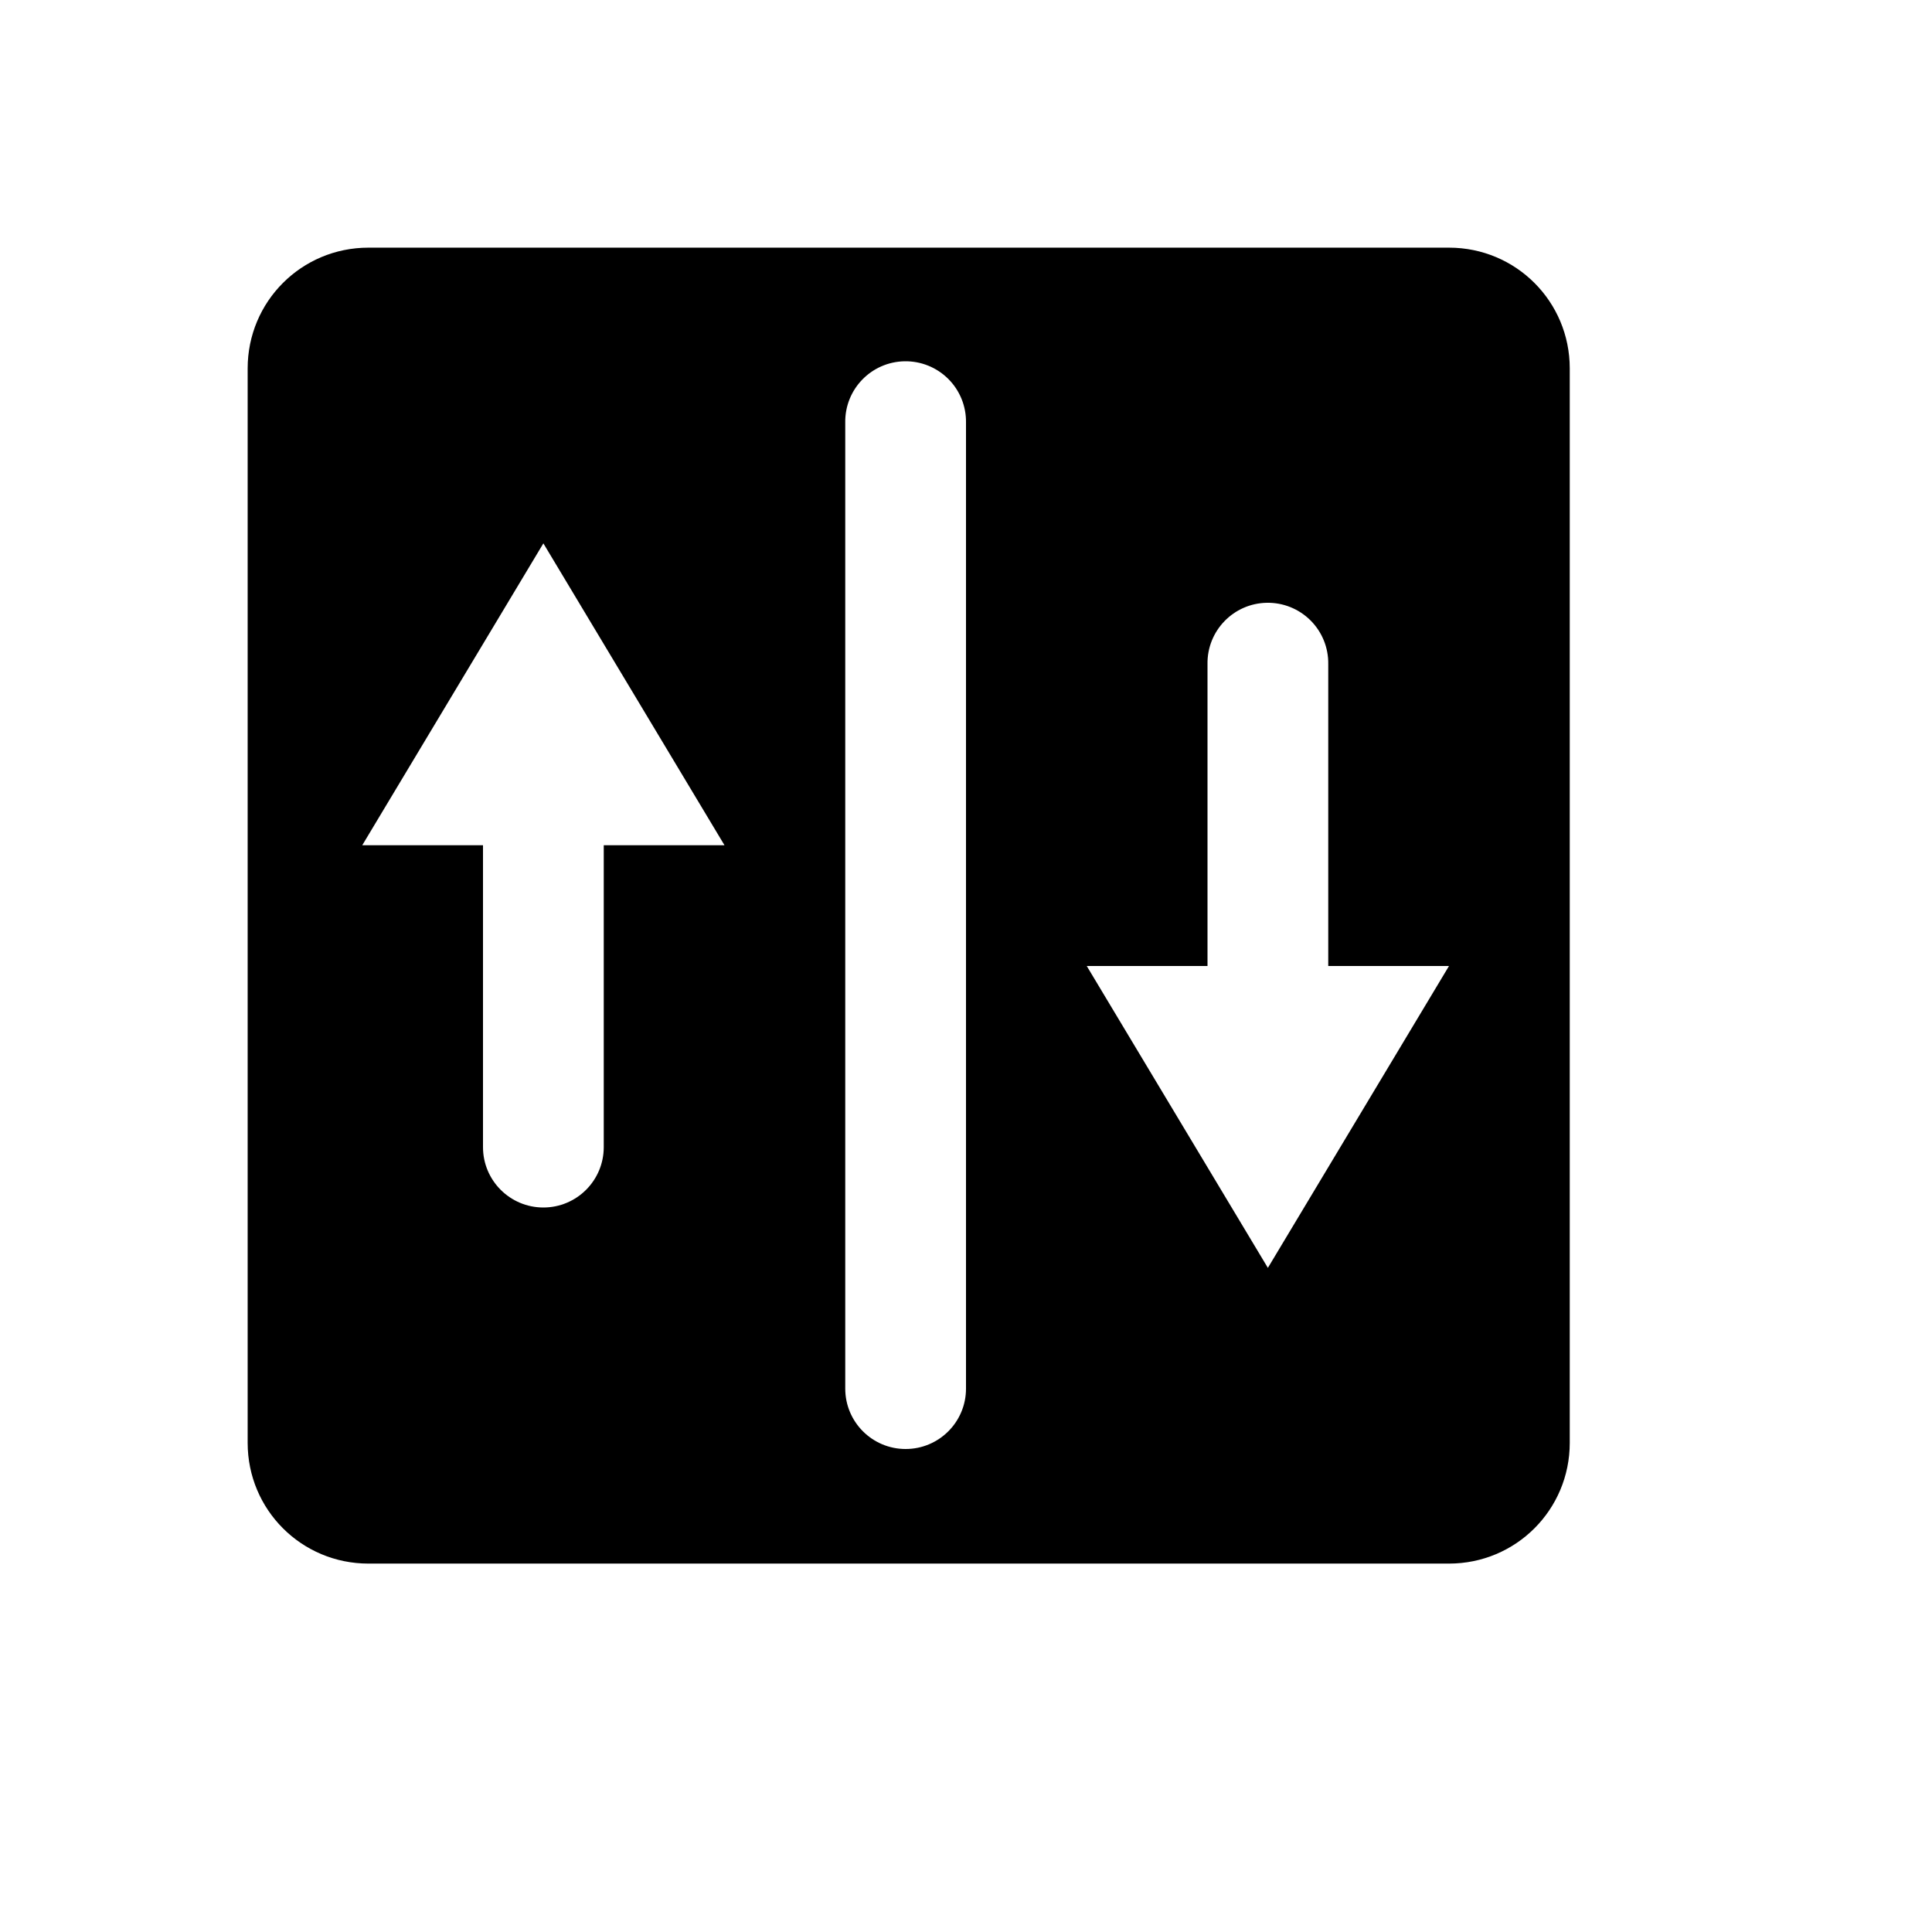
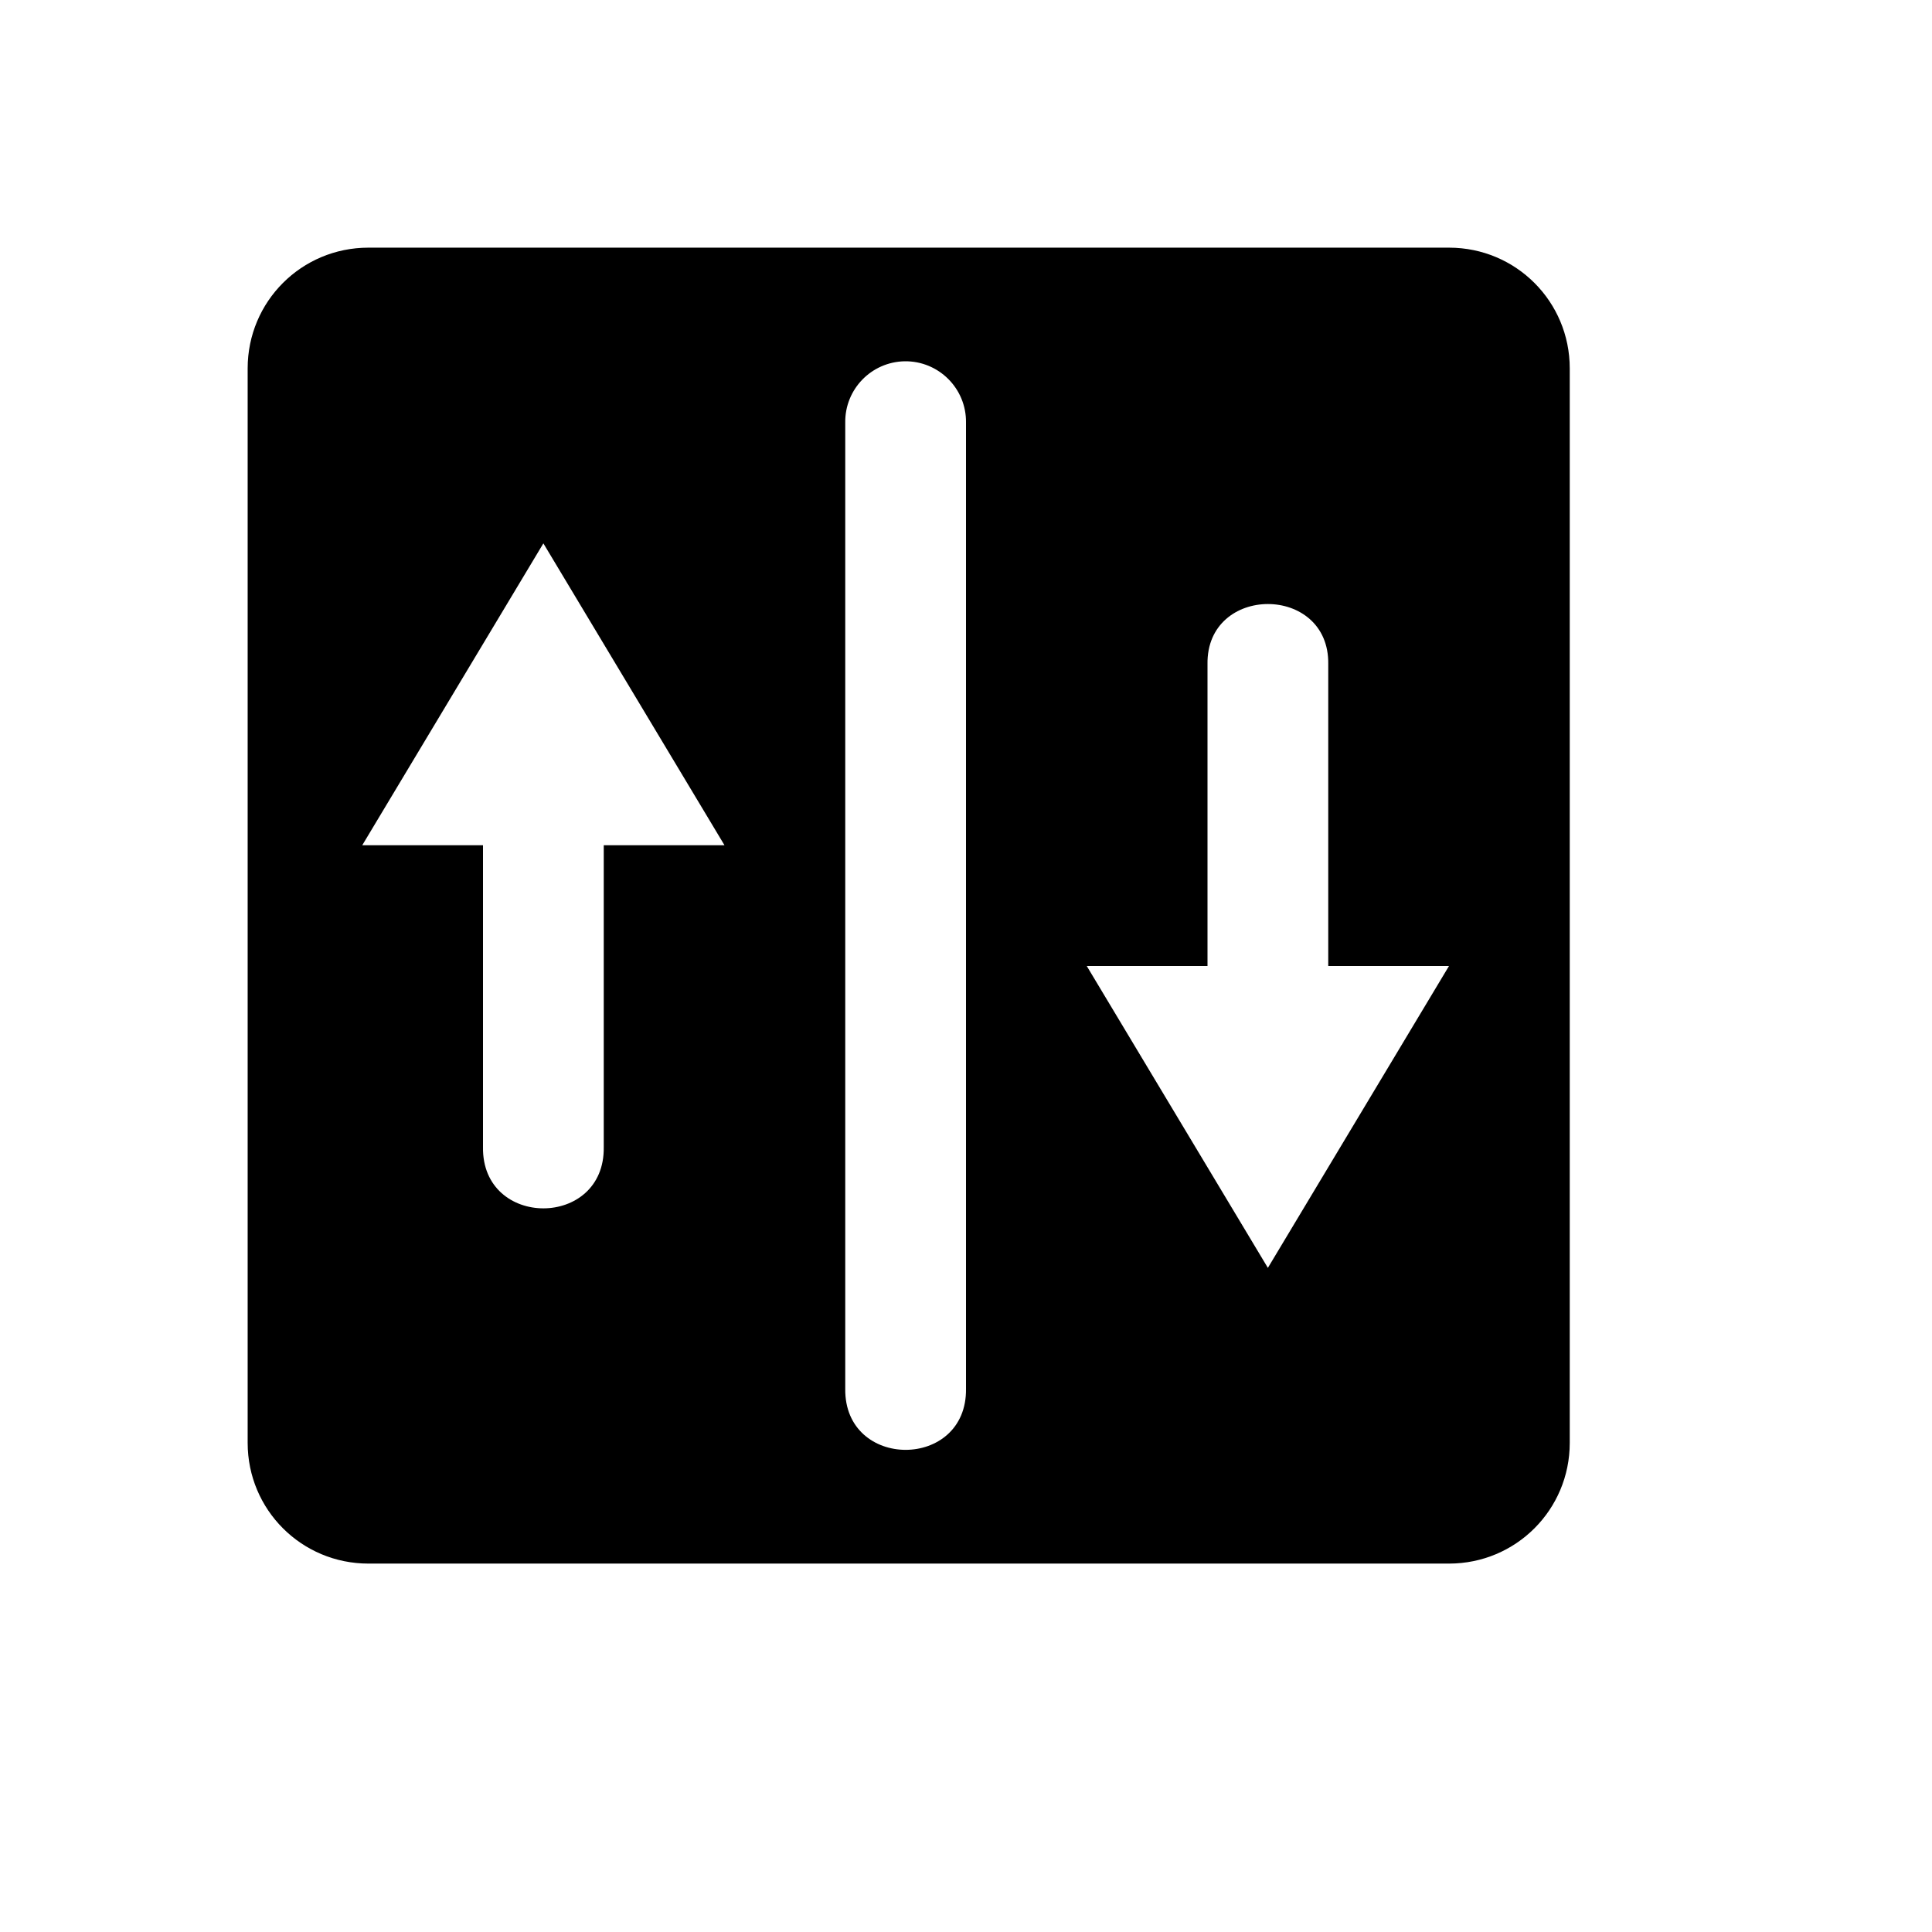
<svg xmlns="http://www.w3.org/2000/svg" width="16" height="16">
-   <path d="M 3.051,2.051 C 2.497,2.051 2.051,2.497 2.051,3.051 L 2.051,11.949 C 2.051,12.503 2.497,12.949 3.051,12.949 L 12.0,12.949 C 12.554,12.949 13.0,12.503 13.0,11.949 L 13.0,3.051 C 13.0,2.497 12.554,2.051 12.0,2.051 L 3.051,2.051 M 7.492,2.992 A 0.5,0.5 0.0 0,1 8.0,3.5 L 8.0,11.5 A 0.5,0.5 0.0 1,1 7.0,11.5 L 7.0,3.5 A 0.5,0.5 0.0 0,1 7.492,2.992 M 4.5,4.5 L 6.0,7.0 L 5.0,7.0 L 5.0,9.5 A 0.5,0.5 0.0 1,1 4.0,9.5 L 4.0,7.0 L 3.0,7.0 L 4.5,4.5 M 10.492,4.992 A 0.5,0.5 0.0 0,1 11.0,5.5 L 11.0,8.0 L 12.0,8.0 L 10.5,10.5 L 9.0,8.0 L 10.0,8.0 L 10.0,5.5 A 0.5,0.5 0.0 0,1 10.492,4.992" fill="#000" />
+   <path d="M 3.051,2.051 C 2.497,2.051 2.051,2.497 2.051,3.051 L 2.051,11.949 C 2.051,12.503 2.497,12.949 3.051,12.949 L 12.0,12.949 C 12.554,12.949 13.0,12.503 13.0,11.949 L 13.0,3.051 C 13.0,2.497 12.554,2.051 12.0,2.051 L 3.051,2.051 M 7.492,2.992 C 7.774,2.988 8.004,3.218 8.0,3.5 L 8.0,11.5 C 8.01,12.176 6.99,12.176 7.0,11.5 L 7.0,3.5 C 6.996,3.224 7.216,2.997 7.492,2.992 M 4.5,4.5 L 6.0,7.0 L 5.0,7.0 L 5.0,9.5 C 5.01,10.176 3.99,10.176 4.0,9.5 L 4.0,7.0 L 3.0,7.0 L 4.5,4.5 M 11.0,5.5 L 11.0,8.0 L 12.0,8.0 L 10.5,10.5 L 9.0,8.0 L 10.0,8.0 L 10.0,5.5 C 9.99,4.837 11.01,4.836 11.0,5.5" fill="#000" />
</svg>
